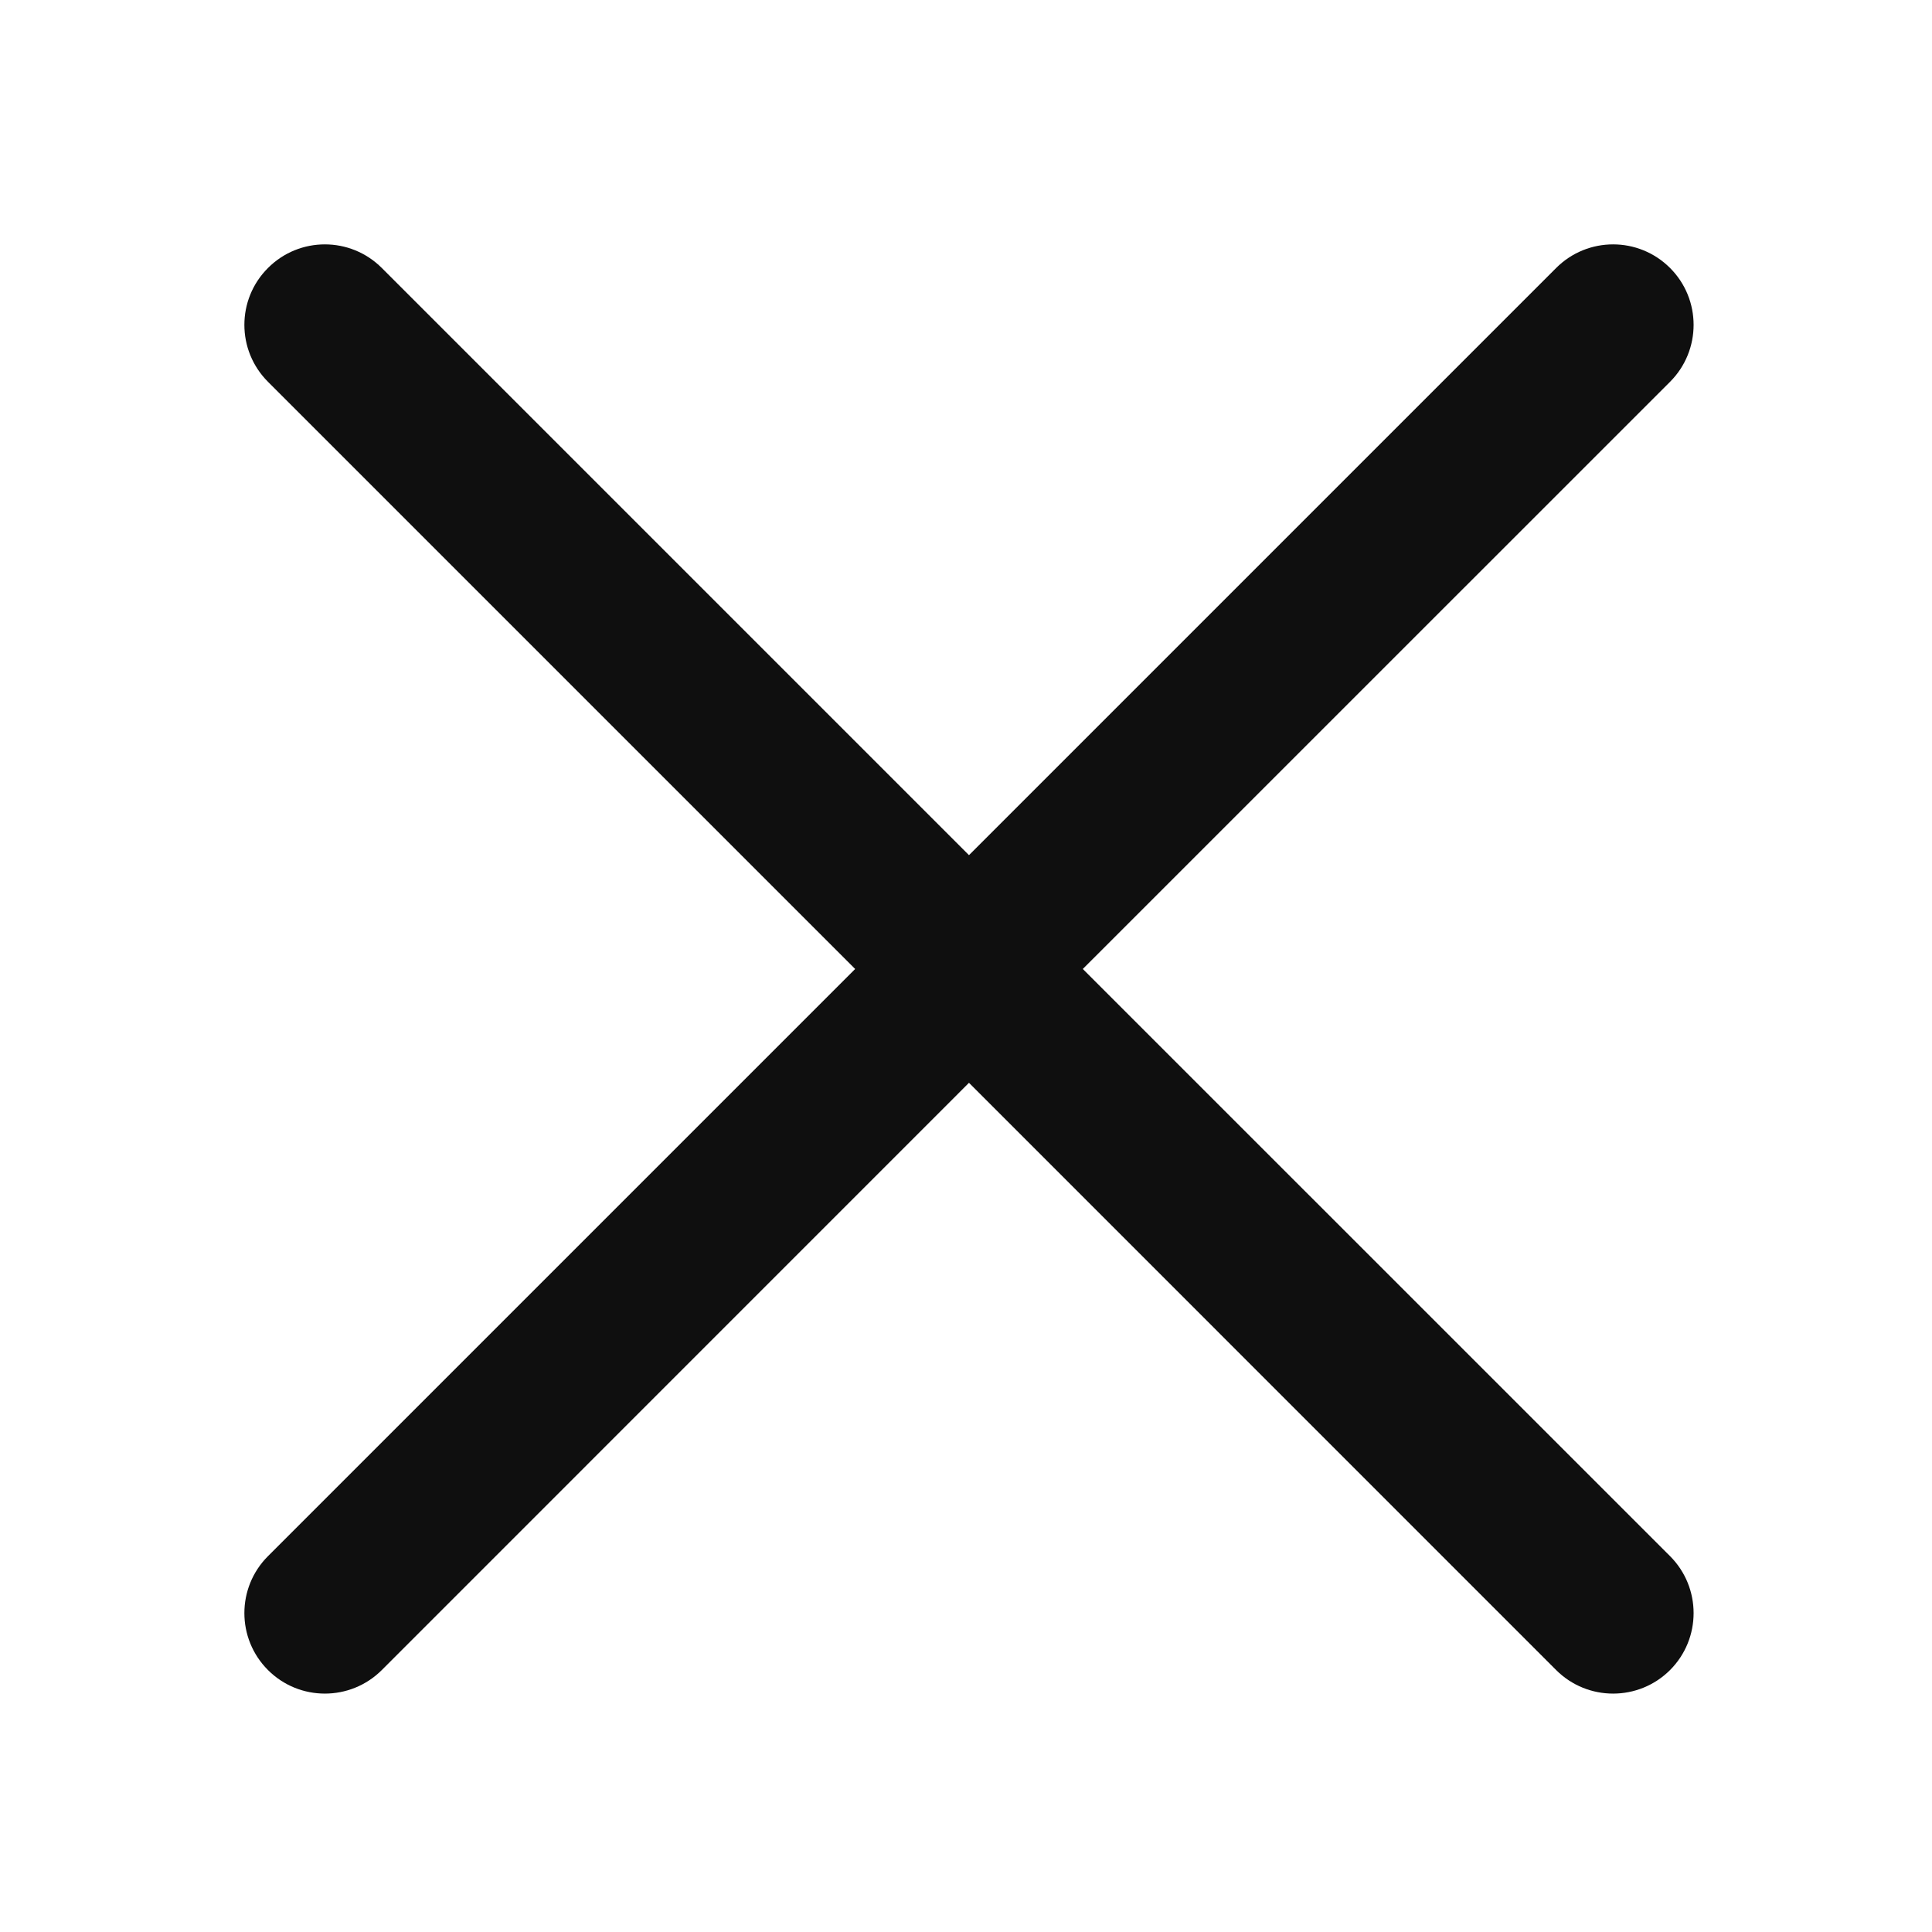
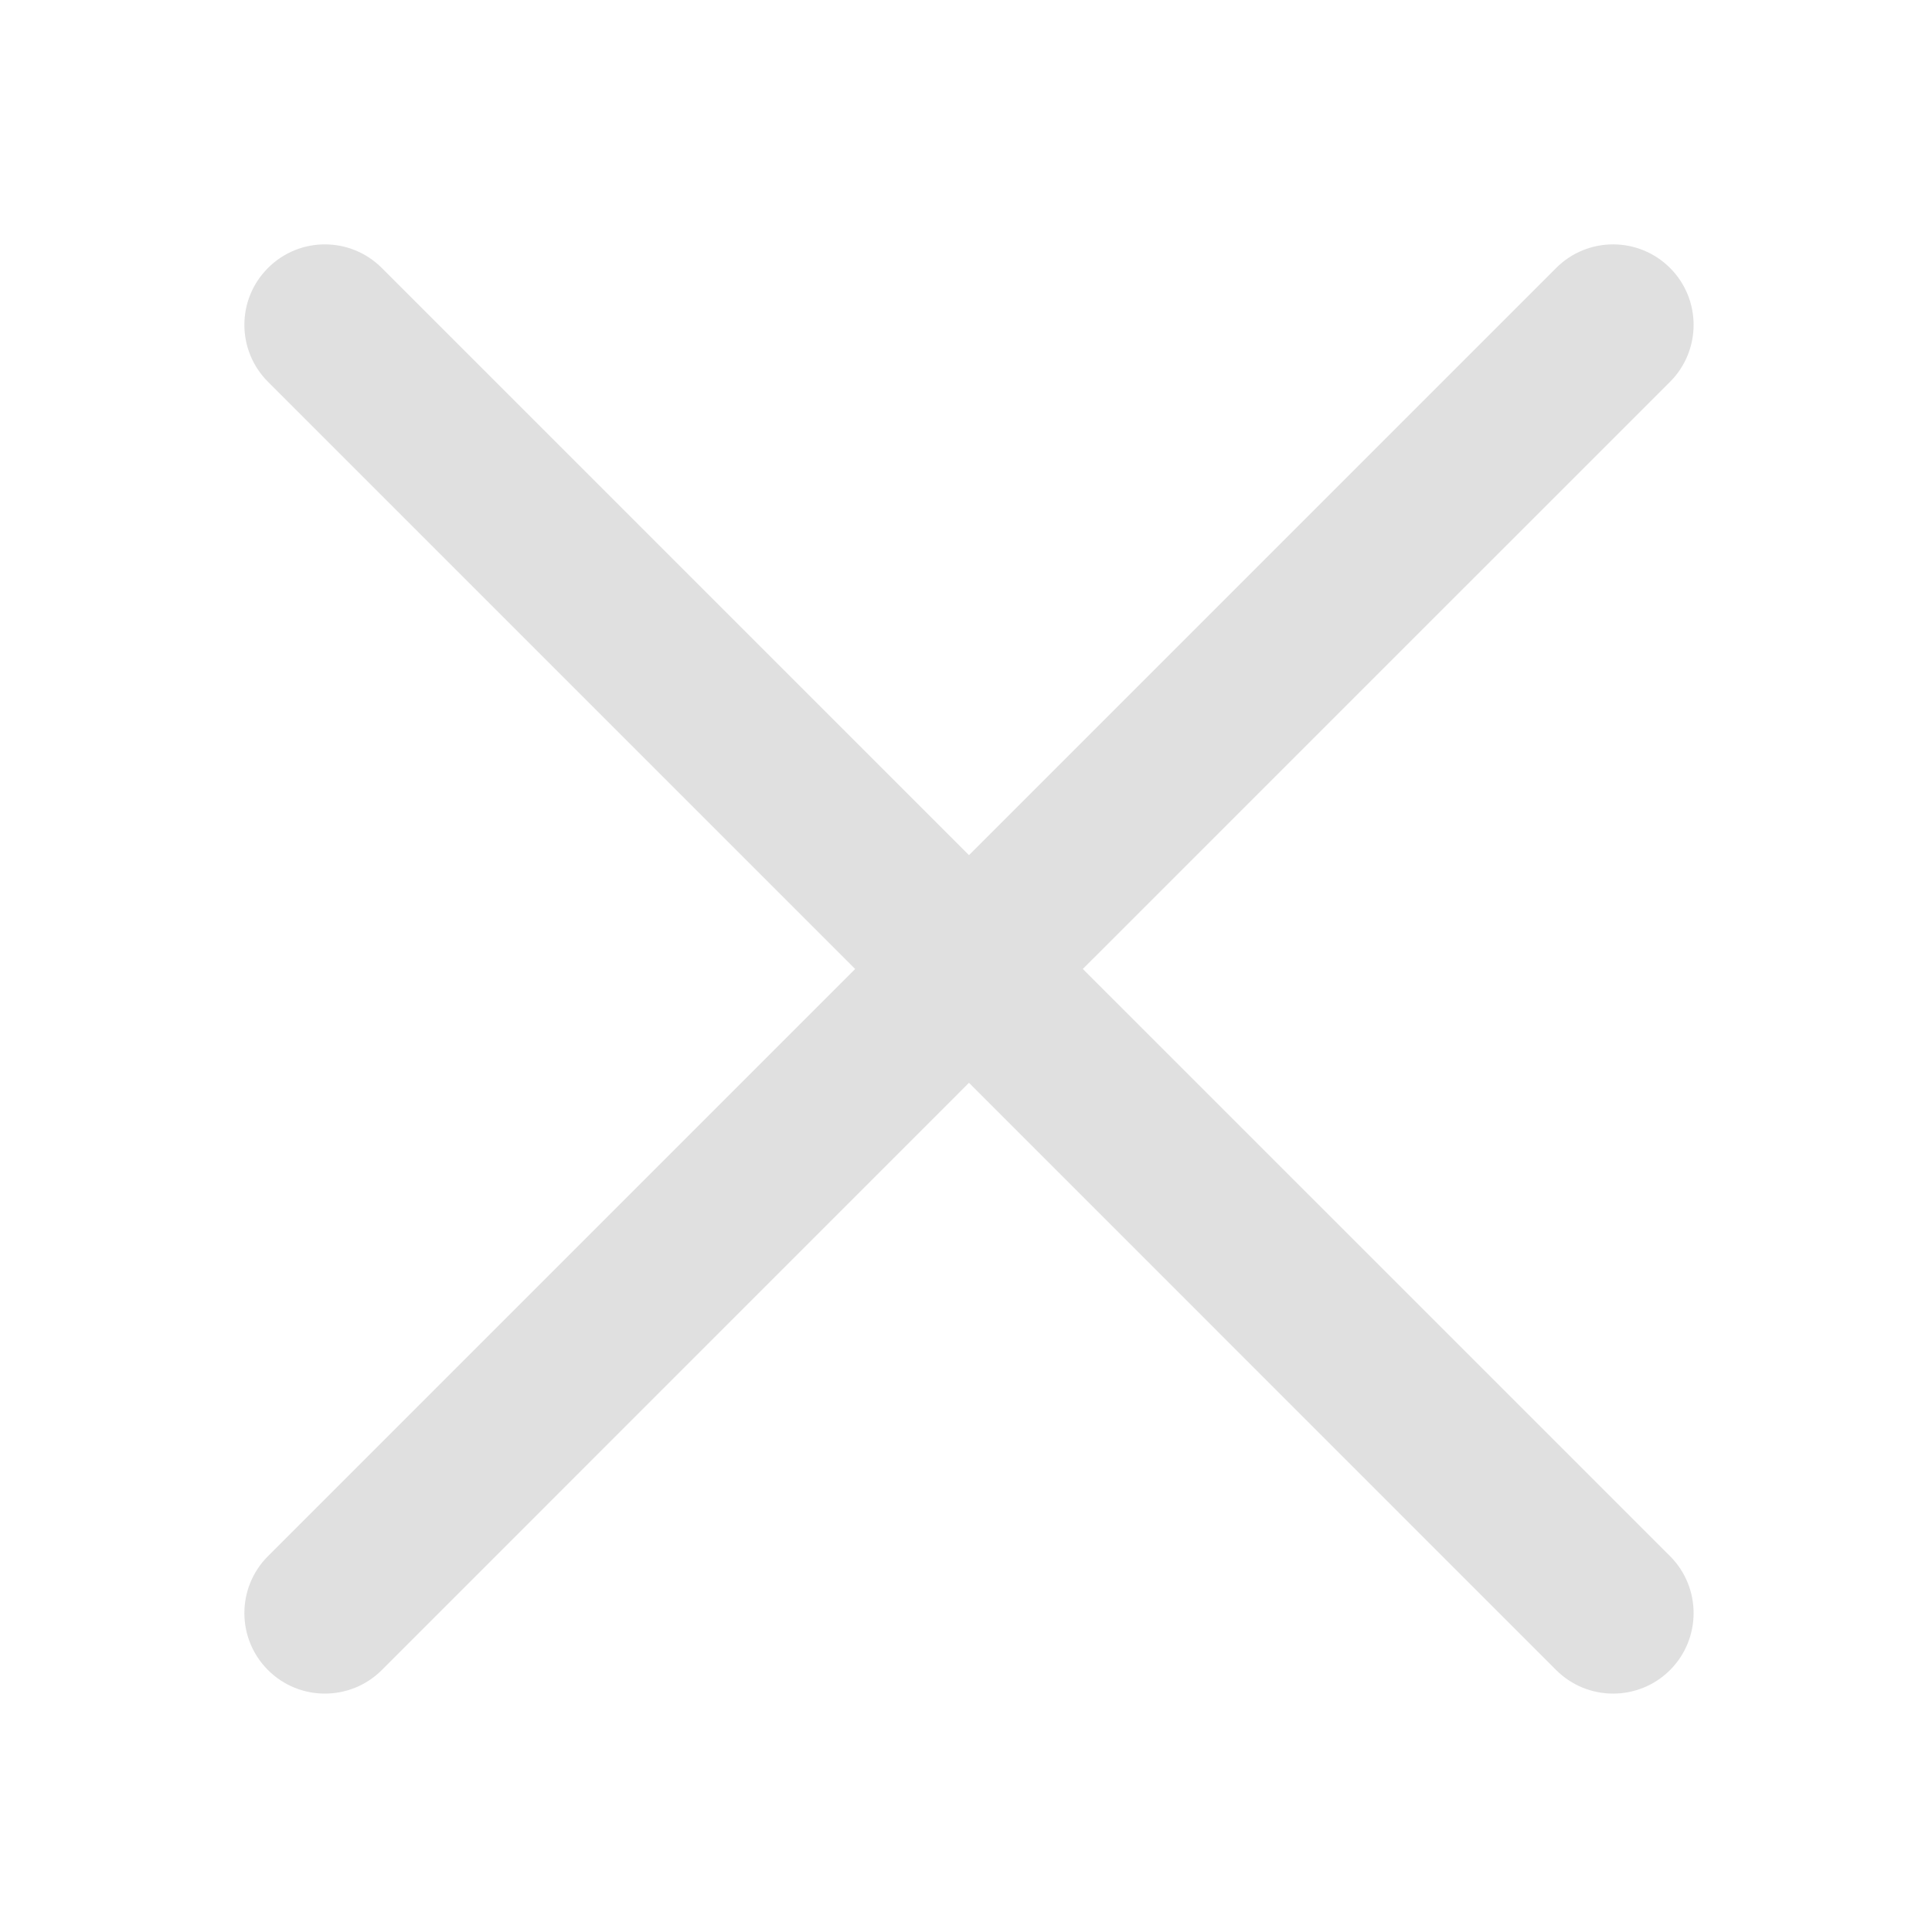
<svg xmlns="http://www.w3.org/2000/svg" width="40px" height="40px" viewBox="0 0 24 24" fill="none">
  <g id="SVGRepo_bgCarrier" stroke-width="0" />
  <g id="SVGRepo_tracerCarrier" stroke-linecap="round" stroke-linejoin="round" />
  <g id="SVGRepo_iconCarrier">
-     <path d="M20.746 3.329C20.355 2.938 19.722 2.938 19.331 3.329L12.037 10.623L4.743 3.329C4.352 2.938 3.719 2.938 3.329 3.329C2.938 3.719 2.938 4.352 3.329 4.743L10.623 12.037L3.329 19.331C2.938 19.722 2.938 20.355 3.329 20.746C3.719 21.136 4.352 21.136 4.743 20.746L12.037 13.451L19.331 20.746C19.722 21.136 20.355 21.136 20.746 20.746C21.136 20.355 21.136 19.722 20.746 19.331L13.451 12.037L20.746 4.743C21.136 4.352 21.136 3.719 20.746 3.329Z" fill="#0F0F0F" />
+     <path d="M20.746 3.329C20.355 2.938 19.722 2.938 19.331 3.329L12.037 10.623L4.743 3.329C4.352 2.938 3.719 2.938 3.329 3.329C2.938 3.719 2.938 4.352 3.329 4.743L10.623 12.037L3.329 19.331C2.938 19.722 2.938 20.355 3.329 20.746C3.719 21.136 4.352 21.136 4.743 20.746L12.037 13.451L19.331 20.746C19.722 21.136 20.355 21.136 20.746 20.746C21.136 20.355 21.136 19.722 20.746 19.331L13.451 12.037L20.746 4.743C21.136 4.352 21.136 3.719 20.746 3.329Z" fill="#E0E0E0" />
  </g>
</svg>
